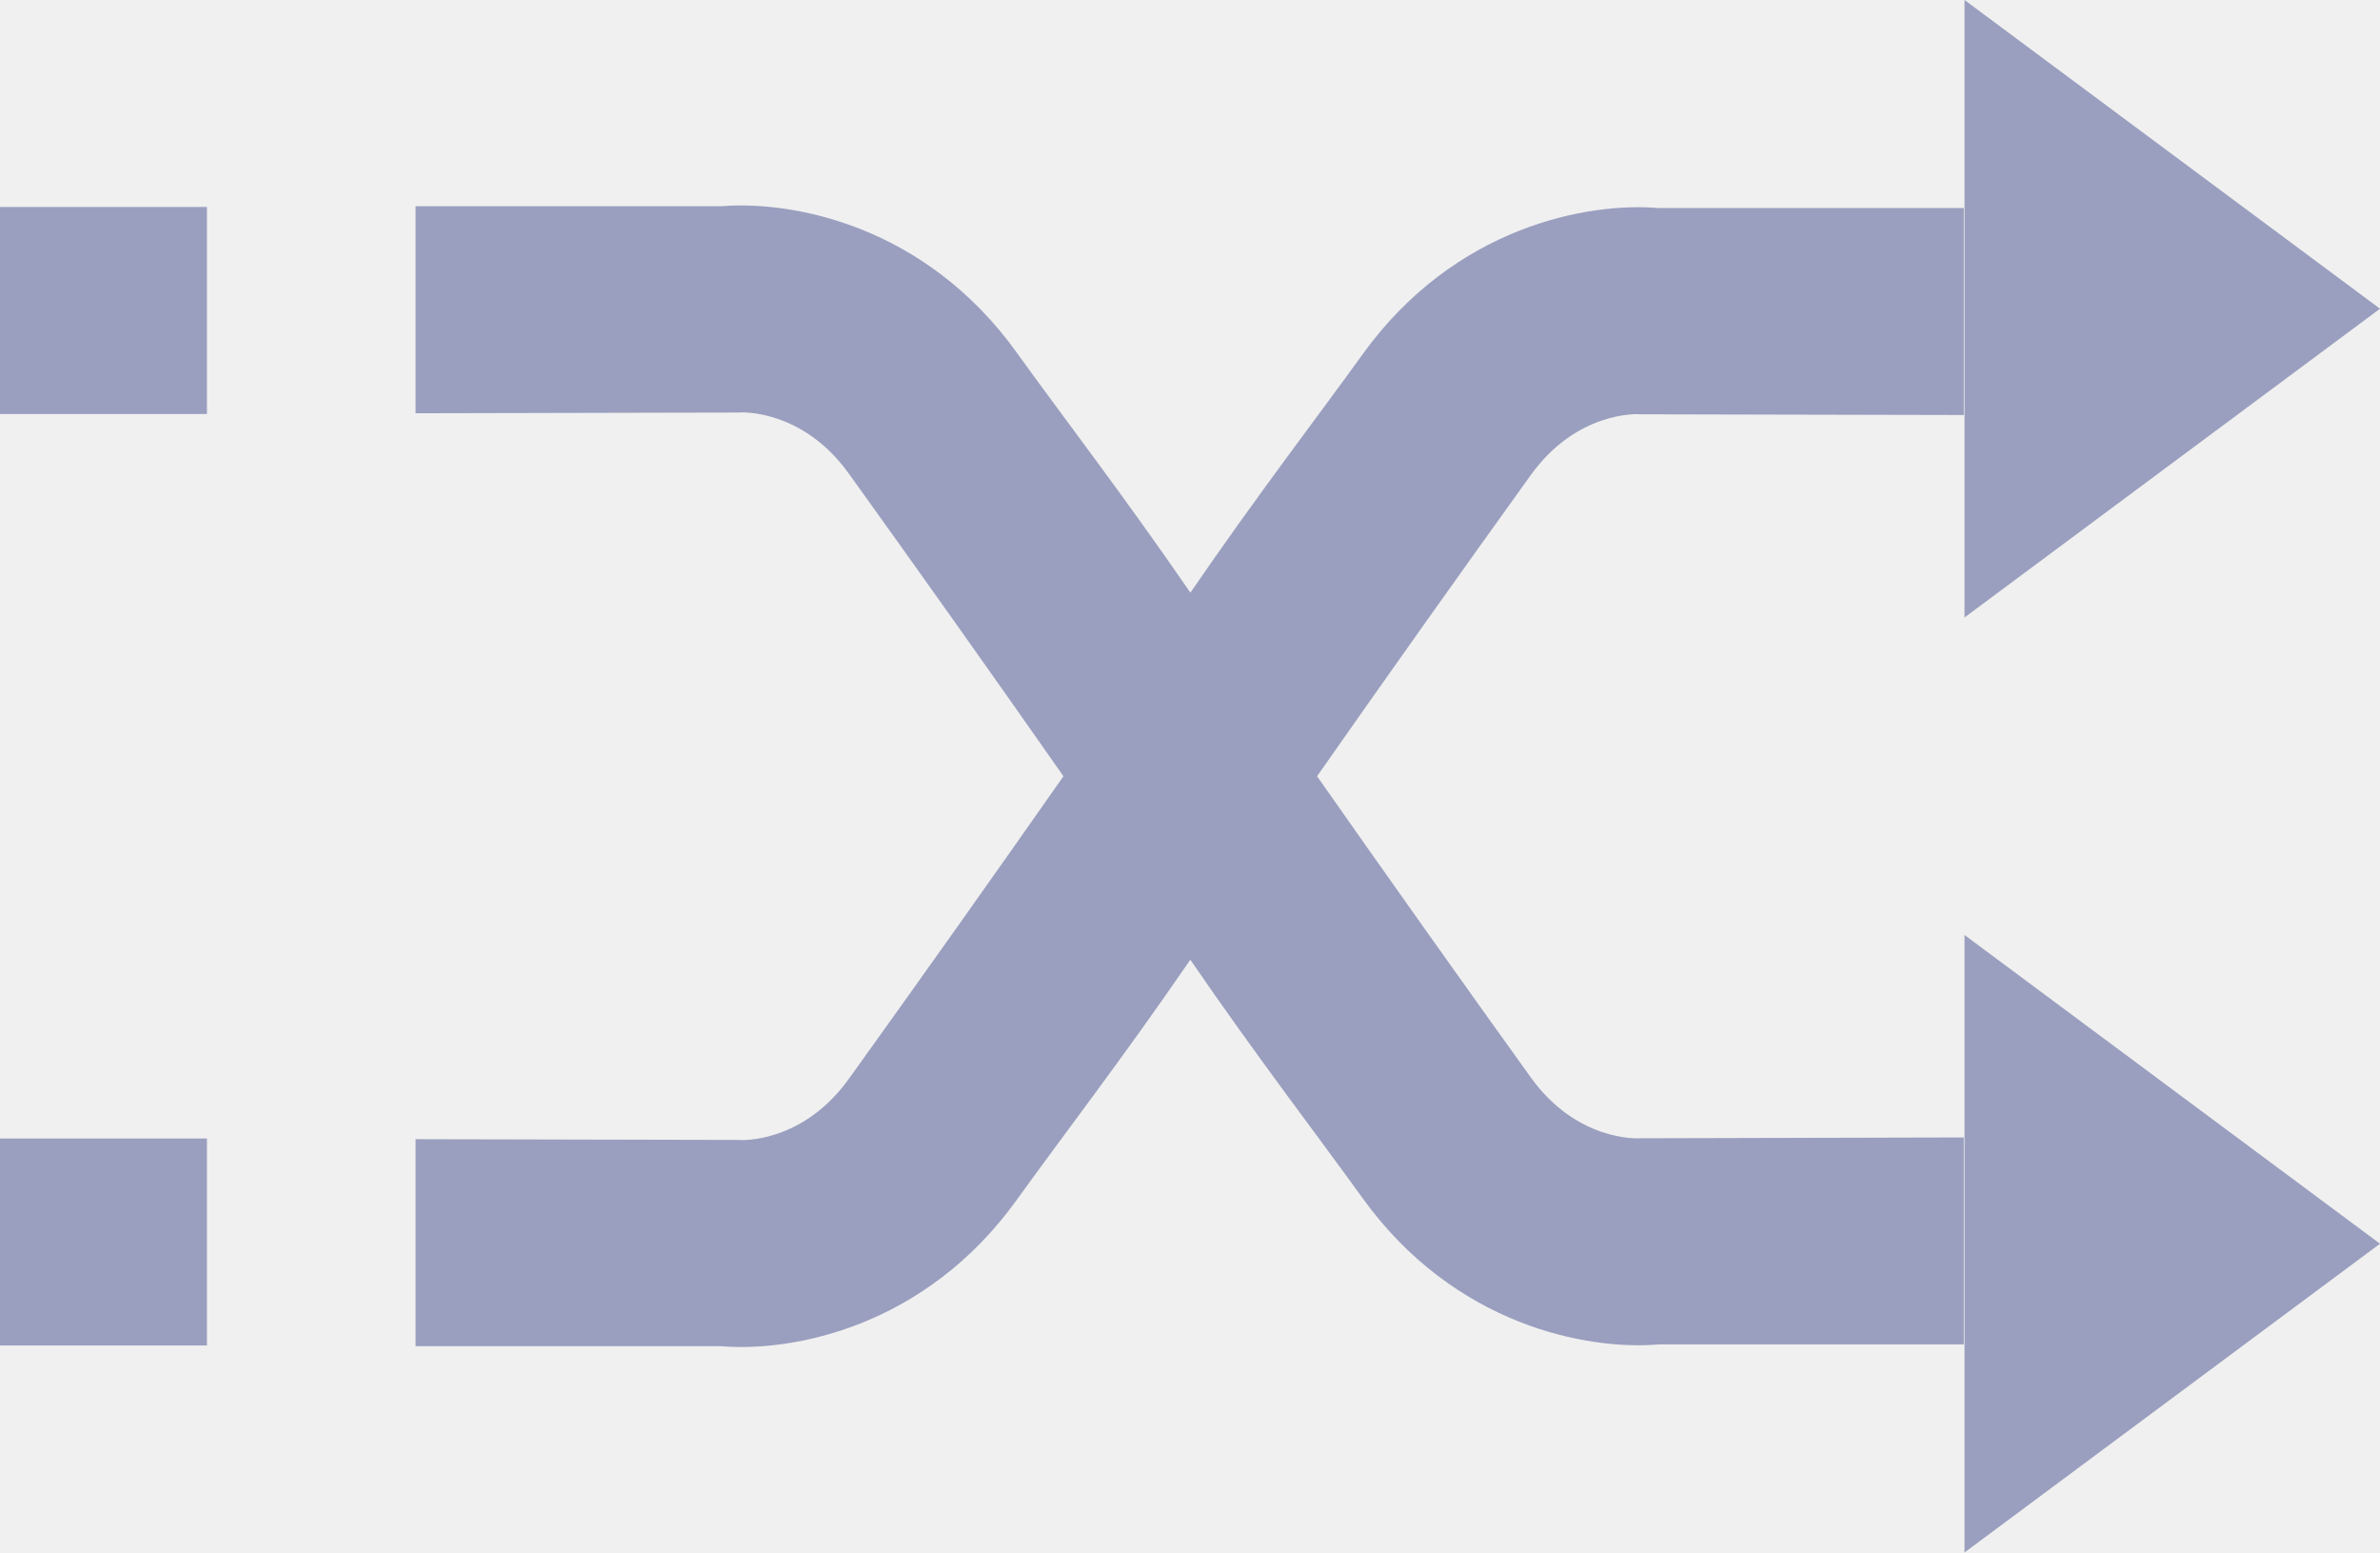
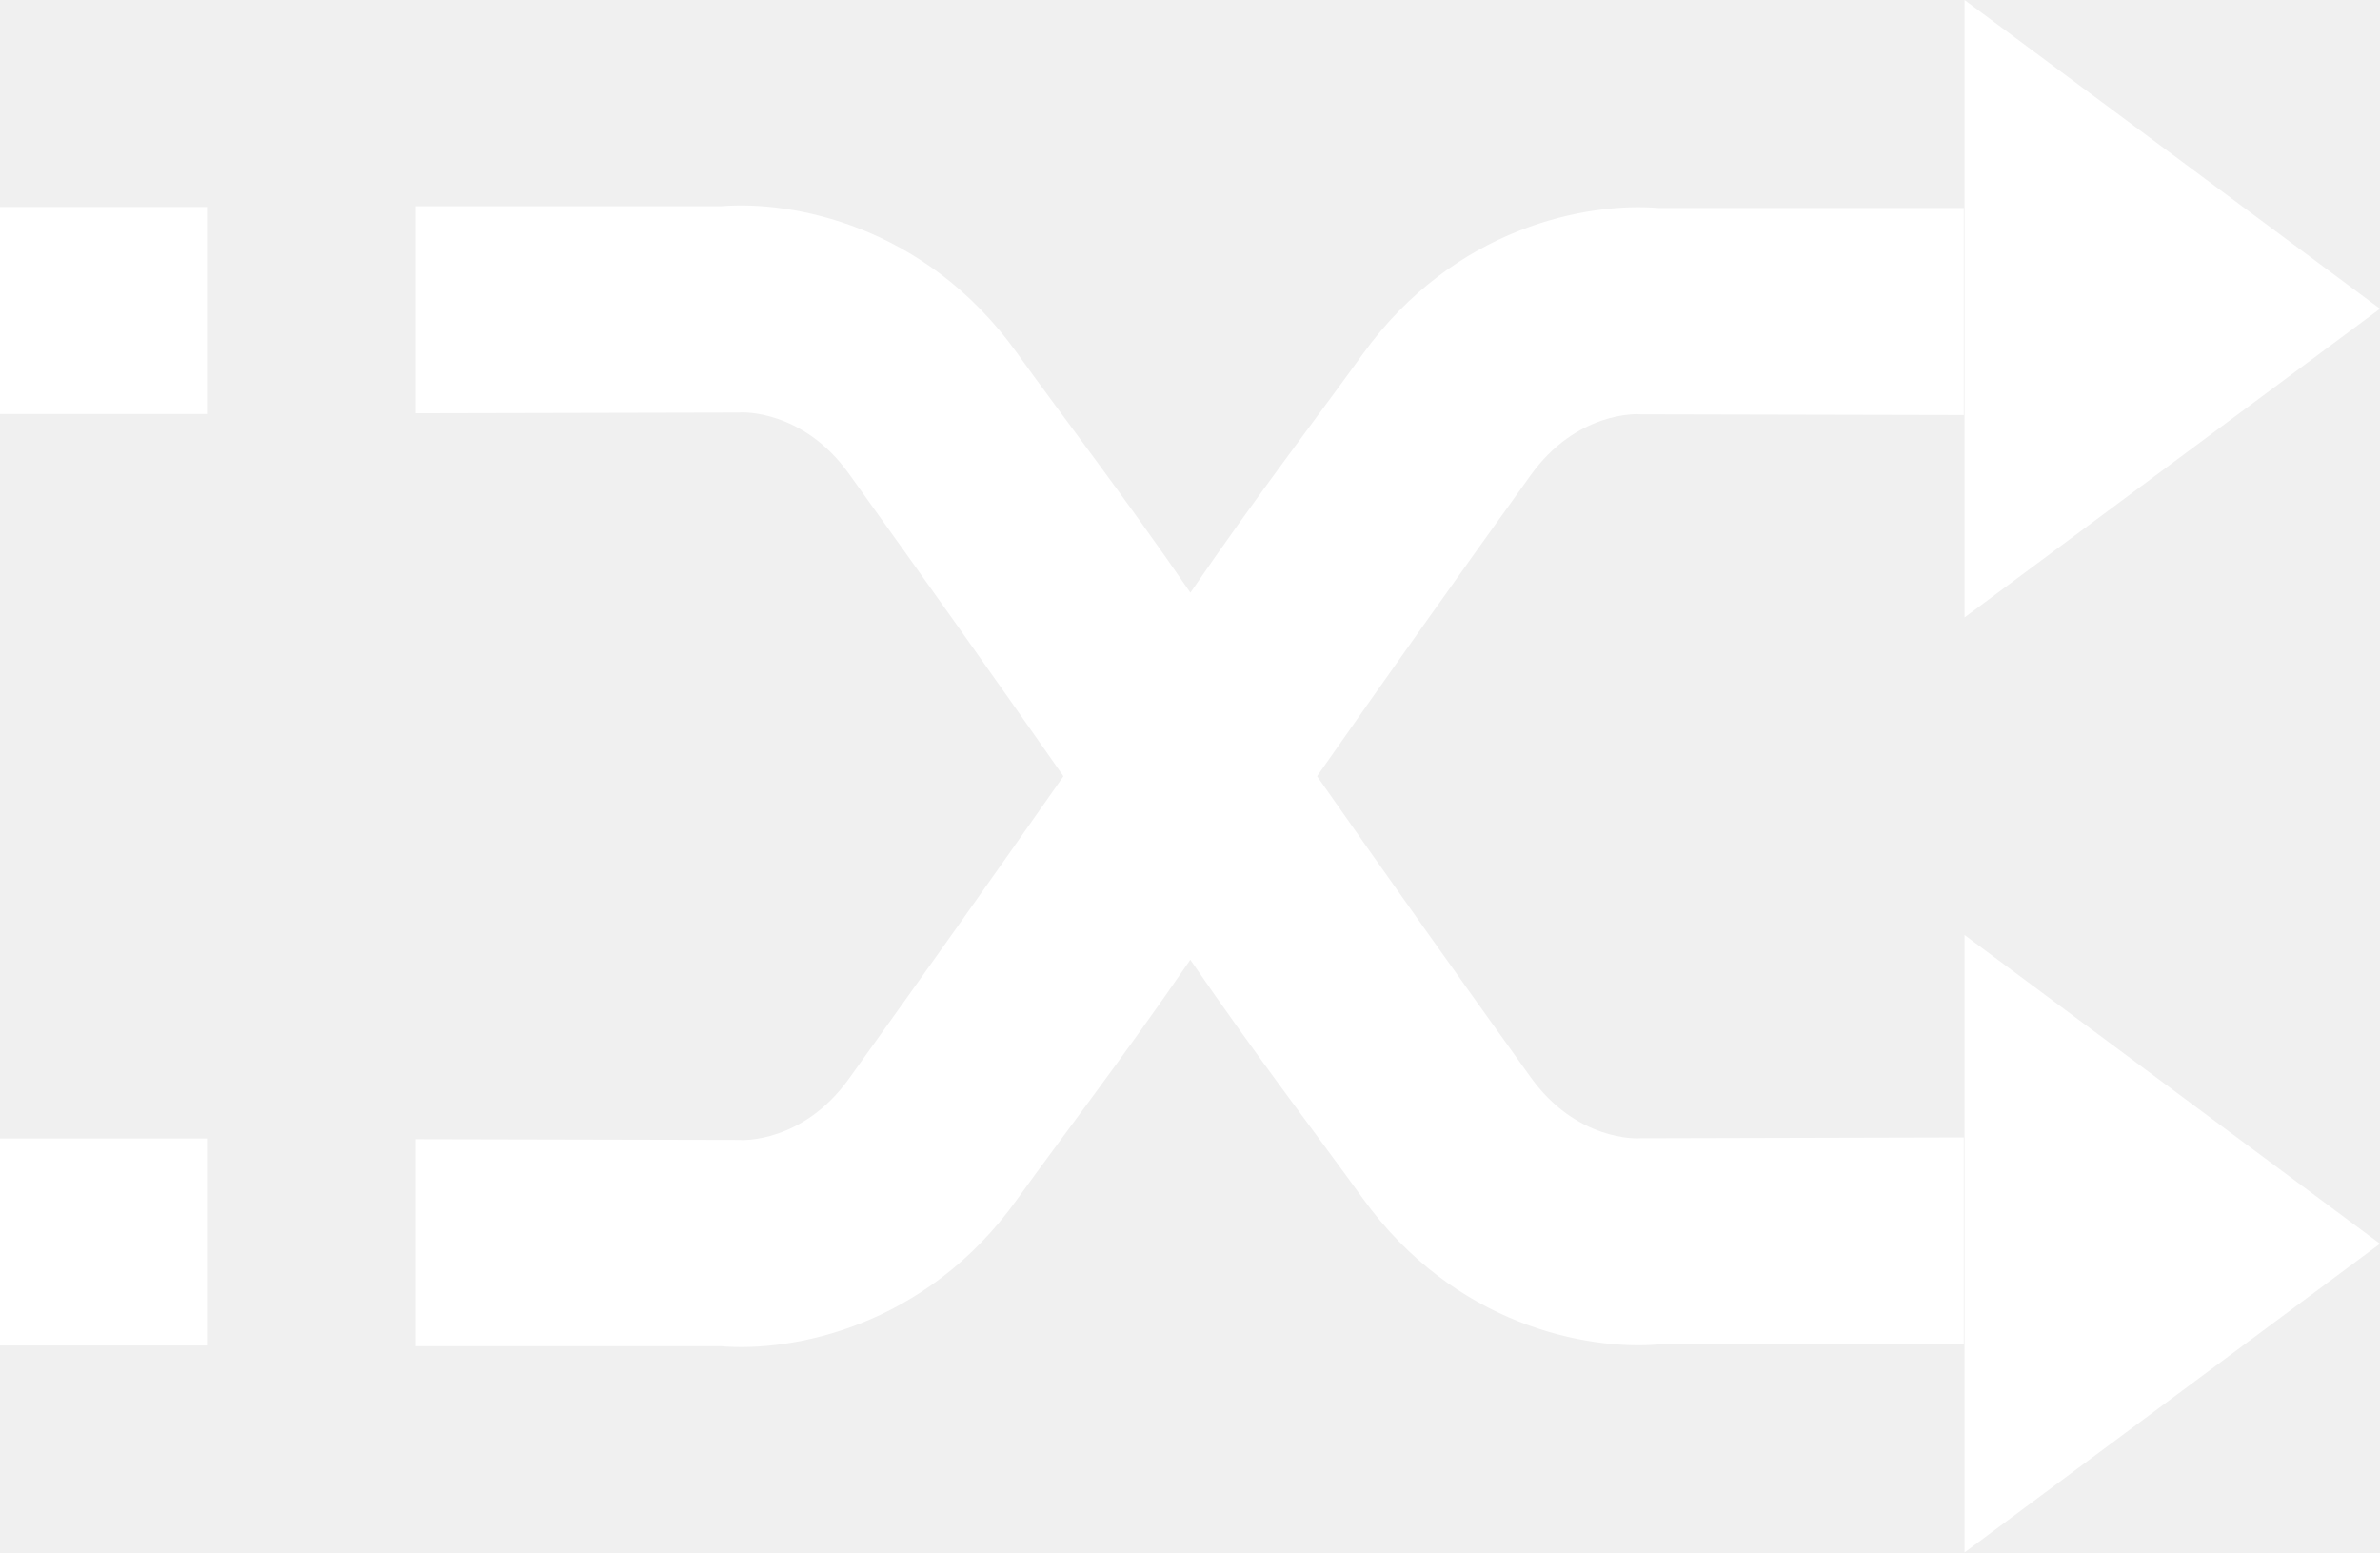
<svg xmlns="http://www.w3.org/2000/svg" width="23" height="15">
-   <g fill="#9A9FBF">
+   <g fill="#ffffff">
    <path d="M13.166 3.426c-.413.574-1.02 1.363-1.662 2.3l-.006-.008c-.646-.94-1.256-1.731-1.67-2.308-.889-1.24-2.178-1.474-2.861-1.417H4.016v2l3.123-.007c.035-.005.621-.027 1.064.59A299.39 299.39 0 0110.277 7.5a299.39 299.39 0 01-2.074 2.924c-.443.617-1.029.595-1.064.59l-3.123-.007v2h2.95c.684.058 1.973-.177 2.862-1.417.414-.576 1.023-1.367 1.669-2.308l.006-.009c.642.936 1.25 1.727 1.663 2.301.891 1.238 2.18 1.474 2.863 1.416h2.949v-2l-3.123.008c-.035.004-.621.027-1.064-.591A313.528 313.528 0 0112.728 7.5a283.844 283.844 0 012.063-2.907c.443-.618 1.029-.595 1.064-.59l3.123.007v-2h-2.949c-.683-.058-1.972.177-2.863 1.416zM0 11h2v2H0zM18.985 0v5.966L23 2.983zM0 2h2v2H0zM18.985 15L23 12.017l-4.015-2.983z" />
  </g>
</svg>
